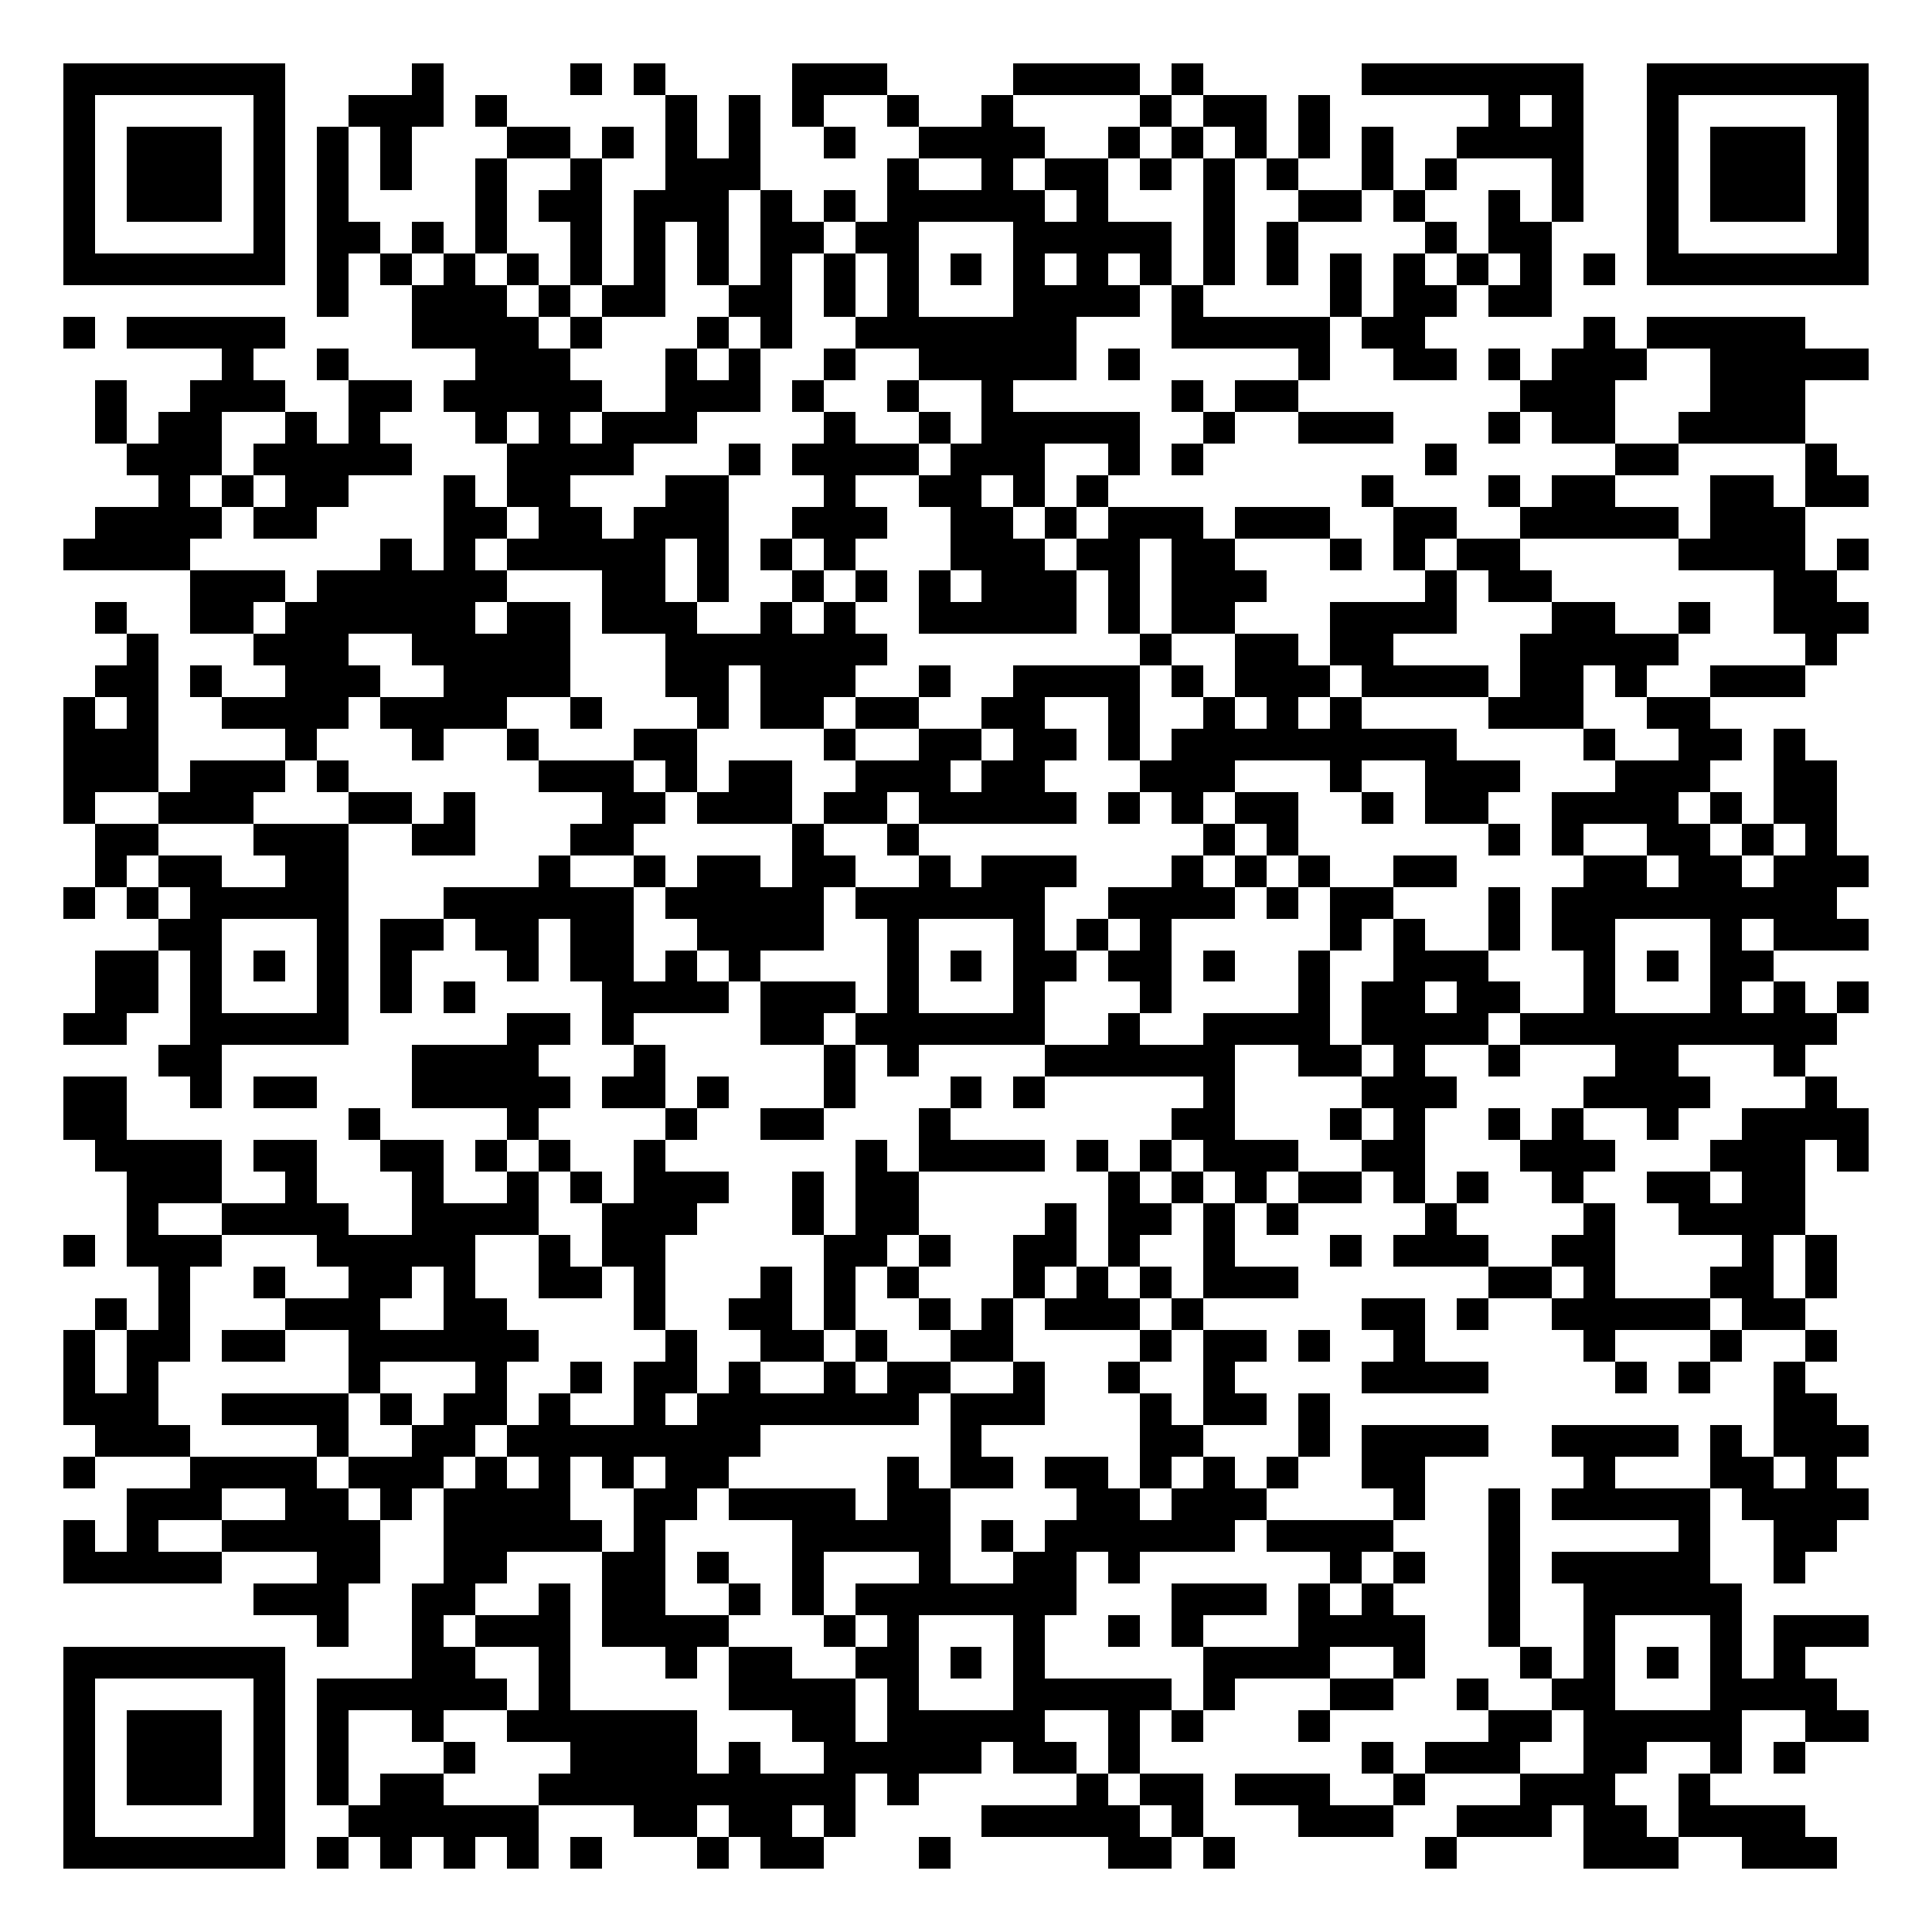
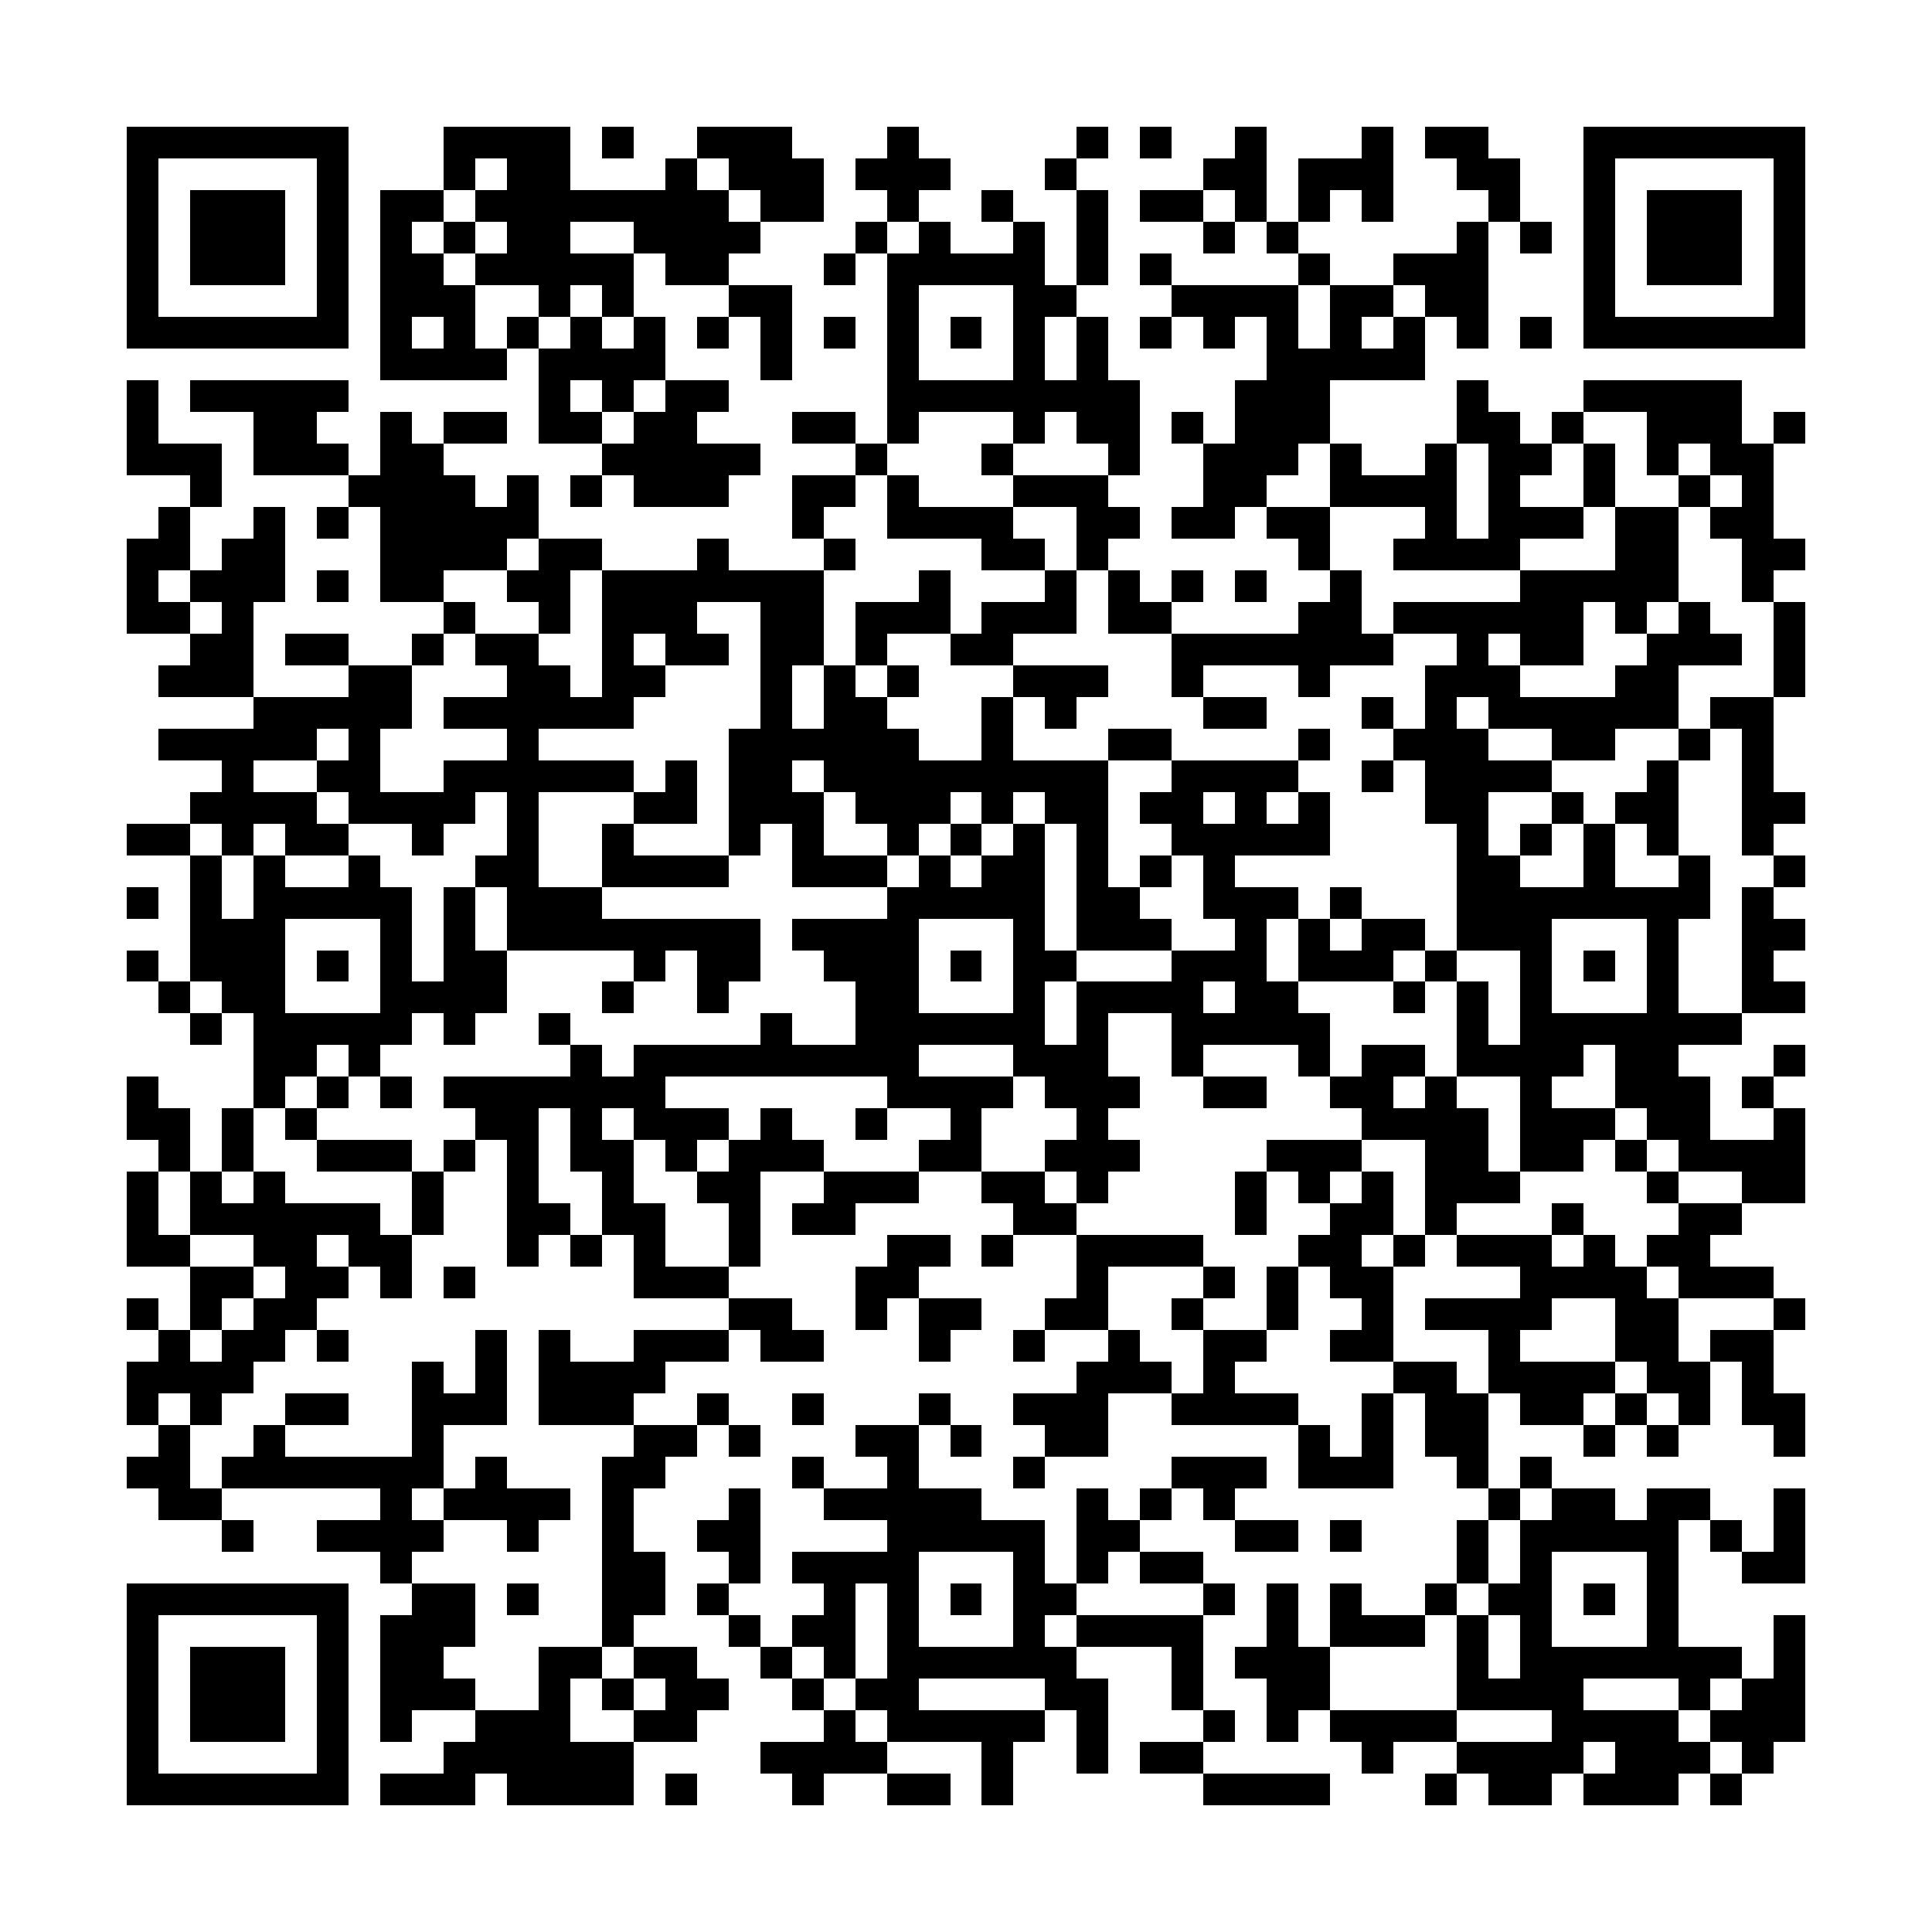
- <svg xmlns="http://www.w3.org/2000/svg" viewBox="0 0 61 61" shape-rendering="crispEdges" class="segno">
-   <path fill="#fff" d="M0 0h61v61h-61z" />
-   <path class="qrline" stroke="#000" d="M2 2.5h7m4 0h1m4 0h1m1 0h1m4 0h3m4 0h4m1 0h1m5 0h7m2 0h7m-57 1h1m5 0h1m2 0h3m1 0h1m5 0h1m1 0h1m1 0h1m2 0h1m2 0h1m4 0h1m1 0h2m1 0h1m5 0h1m1 0h1m2 0h1m5 0h1m-57 1h1m1 0h3m1 0h1m1 0h1m1 0h1m3 0h2m1 0h1m1 0h1m1 0h1m2 0h1m2 0h4m2 0h1m1 0h1m1 0h1m1 0h1m1 0h1m2 0h4m2 0h1m1 0h3m1 0h1m-57 1h1m1 0h3m1 0h1m1 0h1m1 0h1m2 0h1m2 0h1m2 0h3m4 0h1m2 0h1m1 0h2m1 0h1m1 0h1m1 0h1m2 0h1m1 0h1m3 0h1m2 0h1m1 0h3m1 0h1m-57 1h1m1 0h3m1 0h1m1 0h1m4 0h1m1 0h2m1 0h3m1 0h1m1 0h1m1 0h5m1 0h1m3 0h1m2 0h2m1 0h1m2 0h1m1 0h1m2 0h1m1 0h3m1 0h1m-57 1h1m5 0h1m1 0h2m1 0h1m1 0h1m2 0h1m1 0h1m1 0h1m1 0h2m1 0h2m3 0h5m1 0h1m1 0h1m4 0h1m1 0h2m3 0h1m5 0h1m-57 1h7m1 0h1m1 0h1m1 0h1m1 0h1m1 0h1m1 0h1m1 0h1m1 0h1m1 0h1m1 0h1m1 0h1m1 0h1m1 0h1m1 0h1m1 0h1m1 0h1m1 0h1m1 0h1m1 0h1m1 0h1m1 0h1m1 0h7m-49 1h1m2 0h3m1 0h1m1 0h2m2 0h2m1 0h1m1 0h1m3 0h4m1 0h1m4 0h1m1 0h2m1 0h2m-47 1h1m1 0h5m4 0h4m1 0h1m3 0h1m1 0h1m2 0h7m3 0h5m1 0h2m5 0h1m1 0h5m-50 1h1m2 0h1m4 0h3m3 0h1m1 0h1m2 0h1m2 0h5m1 0h1m5 0h1m2 0h2m1 0h1m1 0h3m2 0h5m-56 1h1m2 0h3m2 0h2m1 0h5m2 0h3m1 0h1m2 0h1m2 0h1m5 0h1m1 0h2m7 0h3m3 0h3m-54 1h1m1 0h2m2 0h1m1 0h1m3 0h1m1 0h1m1 0h3m4 0h1m2 0h1m1 0h5m2 0h1m2 0h3m3 0h1m1 0h2m2 0h4m-53 1h3m1 0h5m3 0h4m3 0h1m1 0h4m1 0h3m2 0h1m1 0h1m7 0h1m5 0h2m4 0h1m-53 1h1m1 0h1m1 0h2m3 0h1m1 0h2m3 0h2m3 0h1m2 0h2m1 0h1m1 0h1m8 0h1m3 0h1m1 0h2m3 0h2m1 0h2m-56 1h4m1 0h2m4 0h2m1 0h2m1 0h3m2 0h3m2 0h2m1 0h1m1 0h3m1 0h3m2 0h2m2 0h5m1 0h3m-55 1h4m6 0h1m1 0h1m1 0h5m1 0h1m1 0h1m1 0h1m3 0h3m1 0h2m1 0h2m3 0h1m1 0h1m1 0h2m5 0h4m1 0h1m-53 1h3m1 0h6m3 0h2m1 0h1m2 0h1m1 0h1m1 0h1m1 0h3m1 0h1m1 0h3m5 0h1m1 0h2m7 0h2m-55 1h1m2 0h2m1 0h6m1 0h2m1 0h3m2 0h1m1 0h1m2 0h5m1 0h1m1 0h2m3 0h4m3 0h2m2 0h1m2 0h3m-55 1h1m3 0h3m2 0h5m3 0h7m8 0h1m2 0h2m1 0h2m4 0h5m4 0h1m-55 1h2m1 0h1m2 0h3m2 0h4m3 0h2m1 0h3m2 0h1m2 0h4m1 0h1m1 0h3m1 0h4m1 0h2m1 0h1m2 0h3m-55 1h1m1 0h1m2 0h4m1 0h4m2 0h1m3 0h1m1 0h2m1 0h2m2 0h2m2 0h1m2 0h1m1 0h1m1 0h1m4 0h3m2 0h2m-52 1h3m4 0h1m3 0h1m2 0h1m3 0h2m4 0h1m2 0h2m1 0h2m1 0h1m1 0h9m4 0h1m2 0h2m1 0h1m-55 1h3m1 0h3m1 0h1m6 0h3m1 0h1m1 0h2m2 0h3m1 0h2m3 0h3m3 0h1m2 0h3m3 0h3m2 0h2m-56 1h1m2 0h3m3 0h2m1 0h1m4 0h2m1 0h3m1 0h2m1 0h5m1 0h1m1 0h1m1 0h2m2 0h1m1 0h2m2 0h4m1 0h1m1 0h2m-55 1h2m3 0h3m2 0h2m3 0h2m5 0h1m2 0h1m9 0h1m1 0h1m6 0h1m1 0h1m2 0h2m1 0h1m1 0h1m-55 1h1m1 0h2m2 0h2m6 0h1m2 0h1m1 0h2m1 0h2m2 0h1m1 0h3m3 0h1m1 0h1m1 0h1m2 0h2m4 0h2m1 0h2m1 0h3m-57 1h1m1 0h1m1 0h5m3 0h6m1 0h5m1 0h6m2 0h4m1 0h1m1 0h2m3 0h1m1 0h9m-53 1h2m3 0h1m1 0h2m1 0h2m1 0h2m2 0h4m2 0h1m3 0h1m1 0h1m1 0h1m5 0h1m1 0h1m2 0h1m1 0h2m3 0h1m1 0h3m-56 1h2m1 0h1m1 0h1m1 0h1m1 0h1m3 0h1m1 0h2m1 0h1m1 0h1m4 0h1m1 0h1m1 0h2m1 0h2m1 0h1m2 0h1m2 0h3m3 0h1m1 0h1m1 0h2m-53 1h2m1 0h1m3 0h1m1 0h1m1 0h1m4 0h4m1 0h3m1 0h1m3 0h1m3 0h1m4 0h1m1 0h2m1 0h2m2 0h1m3 0h1m1 0h1m1 0h1m-57 1h2m2 0h5m5 0h2m1 0h1m4 0h2m1 0h6m2 0h1m2 0h4m1 0h4m1 0h10m-53 1h2m6 0h4m3 0h1m5 0h1m1 0h1m4 0h6m2 0h2m1 0h1m2 0h1m3 0h2m3 0h1m-55 1h2m2 0h1m1 0h2m3 0h5m1 0h2m1 0h1m3 0h1m3 0h1m1 0h1m5 0h1m4 0h3m4 0h4m3 0h1m-56 1h2m7 0h1m4 0h1m4 0h1m2 0h2m3 0h1m7 0h2m3 0h1m1 0h1m2 0h1m1 0h1m2 0h1m2 0h4m-56 1h4m1 0h2m2 0h2m1 0h1m1 0h1m2 0h1m6 0h1m1 0h4m1 0h1m1 0h1m1 0h3m2 0h2m3 0h3m3 0h3m1 0h1m-55 1h3m2 0h1m3 0h1m2 0h1m1 0h1m1 0h3m2 0h1m1 0h2m6 0h1m1 0h1m1 0h1m1 0h2m1 0h1m1 0h1m2 0h1m2 0h2m1 0h2m-53 1h1m2 0h4m2 0h4m2 0h3m3 0h1m1 0h2m4 0h1m1 0h2m1 0h1m1 0h1m4 0h1m4 0h1m2 0h4m-55 1h1m1 0h3m3 0h5m2 0h1m1 0h2m5 0h2m1 0h1m2 0h2m1 0h1m2 0h1m3 0h1m1 0h3m2 0h2m4 0h1m1 0h1m-53 1h1m2 0h1m2 0h2m1 0h1m2 0h2m1 0h1m3 0h1m1 0h1m1 0h1m3 0h1m1 0h1m1 0h1m1 0h3m6 0h2m1 0h1m3 0h2m1 0h1m-55 1h1m1 0h1m3 0h3m2 0h2m4 0h1m2 0h2m1 0h1m2 0h1m1 0h1m1 0h3m1 0h1m5 0h2m1 0h1m2 0h5m1 0h2m-55 1h1m1 0h2m1 0h2m2 0h6m4 0h1m2 0h2m1 0h1m2 0h2m4 0h1m1 0h2m1 0h1m2 0h1m5 0h1m3 0h1m2 0h1m-56 1h1m1 0h1m6 0h1m3 0h1m2 0h1m1 0h2m1 0h1m2 0h1m1 0h2m2 0h1m2 0h1m2 0h1m4 0h4m4 0h1m1 0h1m2 0h1m-55 1h3m2 0h4m1 0h1m1 0h2m1 0h1m2 0h1m1 0h7m1 0h3m3 0h1m1 0h2m1 0h1m14 0h2m-55 1h3m4 0h1m2 0h2m1 0h8m6 0h1m5 0h2m3 0h1m1 0h4m2 0h4m1 0h1m1 0h3m-57 1h1m3 0h4m1 0h3m1 0h1m1 0h1m1 0h1m1 0h2m5 0h1m1 0h2m1 0h2m1 0h1m1 0h1m1 0h1m2 0h2m5 0h1m3 0h2m1 0h1m-54 1h3m2 0h2m1 0h1m1 0h4m2 0h2m1 0h4m1 0h2m4 0h2m1 0h3m4 0h1m2 0h1m1 0h5m1 0h4m-57 1h1m1 0h1m2 0h5m2 0h5m1 0h1m4 0h5m1 0h1m1 0h6m1 0h4m3 0h1m5 0h1m2 0h2m-56 1h5m3 0h2m2 0h2m3 0h2m1 0h1m2 0h1m3 0h1m2 0h2m1 0h1m6 0h1m1 0h1m2 0h1m1 0h5m2 0h1m-49 1h3m2 0h2m2 0h1m1 0h2m2 0h1m1 0h1m1 0h7m3 0h3m1 0h1m1 0h1m3 0h1m2 0h5m-45 1h1m2 0h1m1 0h3m1 0h4m3 0h1m1 0h1m3 0h1m2 0h1m1 0h1m3 0h4m2 0h1m2 0h1m3 0h1m1 0h3m-57 1h7m4 0h2m2 0h1m3 0h1m1 0h2m2 0h2m1 0h1m1 0h1m5 0h4m2 0h1m3 0h1m1 0h1m1 0h1m1 0h1m1 0h1m-55 1h1m5 0h1m1 0h6m1 0h1m5 0h4m1 0h1m3 0h5m1 0h1m3 0h2m2 0h1m2 0h2m3 0h4m-56 1h1m1 0h3m1 0h1m1 0h1m2 0h1m2 0h6m3 0h2m1 0h5m2 0h1m1 0h1m3 0h1m5 0h2m1 0h5m2 0h2m-57 1h1m1 0h3m1 0h1m1 0h1m3 0h1m3 0h4m1 0h1m2 0h5m1 0h2m1 0h1m7 0h1m1 0h3m2 0h2m2 0h1m1 0h1m-55 1h1m1 0h3m1 0h1m1 0h1m1 0h2m3 0h10m1 0h1m5 0h1m1 0h2m1 0h3m2 0h1m3 0h3m2 0h1m-52 1h1m5 0h1m2 0h6m3 0h2m1 0h2m1 0h1m4 0h5m1 0h1m3 0h3m2 0h3m1 0h2m1 0h4m-55 1h7m1 0h1m1 0h1m1 0h1m1 0h1m1 0h1m3 0h1m1 0h2m3 0h1m5 0h2m1 0h1m6 0h1m4 0h3m2 0h3" />
+ <svg xmlns="http://www.w3.org/2000/svg" viewBox="0 0 61 61" shape-rendering="crispEdges">
+   <path fill="#fff" d="M0 0h61v61H0z" />
+   <path fill="#000" d="M4 4h7v1h-7zM14 4h4v1h-4zM19 4h1v1h-1zM22 4h3v1h-3zM28 4h1v1h-1zM34 4h1v1h-1zM36 4h1v1h-1zM39 4h1v1h-1zM43 4h1v1h-1zM45 4h2v1h-2zM50 4h7v1h-7zM4 5h1v1h-1zM10 5h1v1h-1zM14 5h1v1h-1zM16 5h2v1h-2zM21 5h1v1h-1zM23 5h3v1h-3zM27 5h3v1h-3zM33 5h1v1h-1zM38 5h2v1h-2zM41 5h3v1h-3zM46 5h2v1h-2zM50 5h1v1h-1zM56 5h1v1h-1zM4 6h1v1h-1zM6 6h3v1h-3zM10 6h1v1h-1zM12 6h2v1h-2zM15 6h8v1h-8zM24 6h2v1h-2zM28 6h1v1h-1zM31 6h1v1h-1zM34 6h1v1h-1zM36 6h2v1h-2zM39 6h1v1h-1zM41 6h1v1h-1zM43 6h1v1h-1zM47 6h1v1h-1zM50 6h1v1h-1zM52 6h3v1h-3zM56 6h1v1h-1zM4 7h1v1h-1zM6 7h3v1h-3zM10 7h1v1h-1zM12 7h1v1h-1zM14 7h1v1h-1zM16 7h2v1h-2zM20 7h4v1h-4zM27 7h1v1h-1zM29 7h1v1h-1zM32 7h1v1h-1zM34 7h1v1h-1zM38 7h1v1h-1zM40 7h1v1h-1zM46 7h1v1h-1zM48 7h1v1h-1zM50 7h1v1h-1zM52 7h3v1h-3zM56 7h1v1h-1zM4 8h1v1h-1zM6 8h3v1h-3zM10 8h1v1h-1zM12 8h2v1h-2zM15 8h5v1h-5zM21 8h2v1h-2zM26 8h1v1h-1zM28 8h5v1h-5zM34 8h1v1h-1zM36 8h1v1h-1zM41 8h1v1h-1zM44 8h3v1h-3zM50 8h1v1h-1zM52 8h3v1h-3zM56 8h1v1h-1zM4 9h1v1h-1zM10 9h1v1h-1zM12 9h3v1h-3zM17 9h1v1h-1zM19 9h1v1h-1zM23 9h2v1h-2zM28 9h1v1h-1zM32 9h2v1h-2zM37 9h4v1h-4zM42 9h2v1h-2zM45 9h2v1h-2zM50 9h1v1h-1zM56 9h1v1h-1zM4 10h7v1h-7zM12 10h1v1h-1zM14 10h1v1h-1zM16 10h1v1h-1zM18 10h1v1h-1zM20 10h1v1h-1zM22 10h1v1h-1zM24 10h1v1h-1zM26 10h1v1h-1zM28 10h1v1h-1zM30 10h1v1h-1zM32 10h1v1h-1zM34 10h1v1h-1zM36 10h1v1h-1zM38 10h1v1h-1zM40 10h1v1h-1zM42 10h1v1h-1zM44 10h1v1h-1zM46 10h1v1h-1zM48 10h1v1h-1zM50 10h7v1h-7zM12 11h4v1h-4zM17 11h4v1h-4zM24 11h1v1h-1zM28 11h1v1h-1zM32 11h1v1h-1zM34 11h1v1h-1zM40 11h5v1h-5zM4 12h1v1h-1zM6 12h5v1h-5zM17 12h1v1h-1zM19 12h1v1h-1zM21 12h2v1h-2zM28 12h8v1h-8zM39 12h3v1h-3zM46 12h1v1h-1zM50 12h5v1h-5zM4 13h1v1h-1zM8 13h2v1h-2zM12 13h1v1h-1zM14 13h2v1h-2zM17 13h2v1h-2zM20 13h2v1h-2zM25 13h2v1h-2zM28 13h1v1h-1zM32 13h1v1h-1zM34 13h2v1h-2zM37 13h1v1h-1zM39 13h3v1h-3zM46 13h2v1h-2zM49 13h1v1h-1zM52 13h3v1h-3zM56 13h1v1h-1zM4 14h3v1h-3zM8 14h3v1h-3zM12 14h2v1h-2zM19 14h5v1h-5zM27 14h1v1h-1zM31 14h1v1h-1zM35 14h1v1h-1zM38 14h3v1h-3zM42 14h1v1h-1zM45 14h1v1h-1zM47 14h2v1h-2zM50 14h1v1h-1zM52 14h1v1h-1zM54 14h2v1h-2zM6 15h1v1h-1zM11 15h4v1h-4zM16 15h1v1h-1zM18 15h1v1h-1zM20 15h3v1h-3zM25 15h2v1h-2zM28 15h1v1h-1zM32 15h3v1h-3zM38 15h2v1h-2zM42 15h4v1h-4zM47 15h1v1h-1zM50 15h1v1h-1zM53 15h1v1h-1zM55 15h1v1h-1zM5 16h1v1h-1zM8 16h1v1h-1zM10 16h1v1h-1zM12 16h5v1h-5zM25 16h1v1h-1zM28 16h4v1h-4zM34 16h2v1h-2zM37 16h2v1h-2zM40 16h2v1h-2zM45 16h1v1h-1zM47 16h3v1h-3zM51 16h2v1h-2zM54 16h2v1h-2zM4 17h2v1h-2zM7 17h2v1h-2zM12 17h4v1h-4zM17 17h2v1h-2zM22 17h1v1h-1zM26 17h1v1h-1zM31 17h2v1h-2zM34 17h1v1h-1zM41 17h1v1h-1zM44 17h4v1h-4zM51 17h2v1h-2zM55 17h2v1h-2zM4 18h1v1h-1zM6 18h3v1h-3zM10 18h1v1h-1zM12 18h2v1h-2zM16 18h2v1h-2zM19 18h7v1h-7zM29 18h1v1h-1zM33 18h1v1h-1zM35 18h1v1h-1zM37 18h1v1h-1zM39 18h1v1h-1zM42 18h1v1h-1zM48 18h5v1h-5zM55 18h1v1h-1zM4 19h2v1h-2zM7 19h1v1h-1zM14 19h1v1h-1zM17 19h1v1h-1zM19 19h3v1h-3zM24 19h2v1h-2zM27 19h3v1h-3zM31 19h3v1h-3zM35 19h2v1h-2zM41 19h2v1h-2zM44 19h6v1h-6zM51 19h1v1h-1zM53 19h1v1h-1zM56 19h1v1h-1zM6 20h2v1h-2zM9 20h2v1h-2zM13 20h1v1h-1zM15 20h2v1h-2zM19 20h1v1h-1zM21 20h2v1h-2zM24 20h2v1h-2zM27 20h1v1h-1zM30 20h2v1h-2zM37 20h7v1h-7zM46 20h1v1h-1zM48 20h2v1h-2zM52 20h3v1h-3zM56 20h1v1h-1zM5 21h3v1h-3zM11 21h2v1h-2zM16 21h2v1h-2zM19 21h2v1h-2zM24 21h1v1h-1zM26 21h1v1h-1zM28 21h1v1h-1zM32 21h3v1h-3zM37 21h1v1h-1zM41 21h1v1h-1zM45 21h3v1h-3zM51 21h2v1h-2zM56 21h1v1h-1zM8 22h5v1h-5zM14 22h6v1h-6zM24 22h1v1h-1zM26 22h2v1h-2zM31 22h1v1h-1zM33 22h1v1h-1zM38 22h2v1h-2zM43 22h1v1h-1zM45 22h1v1h-1zM47 22h6v1h-6zM54 22h2v1h-2zM5 23h5v1h-5zM11 23h1v1h-1zM16 23h1v1h-1zM23 23h6v1h-6zM31 23h1v1h-1zM35 23h2v1h-2zM41 23h1v1h-1zM44 23h3v1h-3zM49 23h2v1h-2zM53 23h1v1h-1zM55 23h1v1h-1zM7 24h1v1h-1zM10 24h2v1h-2zM14 24h6v1h-6zM21 24h1v1h-1zM23 24h2v1h-2zM26 24h9v1h-9zM37 24h4v1h-4zM43 24h1v1h-1zM45 24h4v1h-4zM52 24h1v1h-1zM55 24h1v1h-1zM6 25h4v1h-4zM11 25h4v1h-4zM16 25h1v1h-1zM20 25h2v1h-2zM23 25h3v1h-3zM27 25h3v1h-3zM31 25h1v1h-1zM33 25h2v1h-2zM36 25h2v1h-2zM39 25h1v1h-1zM41 25h1v1h-1zM45 25h2v1h-2zM49 25h1v1h-1zM51 25h2v1h-2zM55 25h2v1h-2zM4 26h2v1h-2zM7 26h1v1h-1zM9 26h2v1h-2zM13 26h1v1h-1zM16 26h1v1h-1zM19 26h1v1h-1zM23 26h1v1h-1zM25 26h1v1h-1zM28 26h1v1h-1zM30 26h1v1h-1zM32 26h1v1h-1zM34 26h1v1h-1zM37 26h5v1h-5zM46 26h1v1h-1zM48 26h1v1h-1zM50 26h1v1h-1zM52 26h1v1h-1zM55 26h1v1h-1zM6 27h1v1h-1zM8 27h1v1h-1zM11 27h1v1h-1zM15 27h2v1h-2zM19 27h4v1h-4zM25 27h3v1h-3zM29 27h1v1h-1zM31 27h2v1h-2zM34 27h1v1h-1zM36 27h1v1h-1zM38 27h1v1h-1zM46 27h2v1h-2zM50 27h1v1h-1zM53 27h1v1h-1zM56 27h1v1h-1zM4 28h1v1h-1zM6 28h1v1h-1zM8 28h5v1h-5zM14 28h1v1h-1zM16 28h3v1h-3zM28 28h5v1h-5zM34 28h2v1h-2zM38 28h3v1h-3zM42 28h1v1h-1zM46 28h8v1h-8zM55 28h1v1h-1zM6 29h3v1h-3zM12 29h1v1h-1zM14 29h1v1h-1zM16 29h8v1h-8zM25 29h4v1h-4zM32 29h1v1h-1zM34 29h3v1h-3zM39 29h1v1h-1zM41 29h1v1h-1zM43 29h2v1h-2zM46 29h3v1h-3zM52 29h1v1h-1zM55 29h2v1h-2zM4 30h1v1h-1zM6 30h3v1h-3zM10 30h1v1h-1zM12 30h1v1h-1zM14 30h2v1h-2zM20 30h1v1h-1zM22 30h2v1h-2zM26 30h3v1h-3zM30 30h1v1h-1zM32 30h2v1h-2zM37 30h3v1h-3zM41 30h3v1h-3zM45 30h1v1h-1zM48 30h1v1h-1zM50 30h1v1h-1zM52 30h1v1h-1zM55 30h1v1h-1zM5 31h1v1h-1zM7 31h2v1h-2zM12 31h4v1h-4zM19 31h1v1h-1zM22 31h1v1h-1zM27 31h2v1h-2zM32 31h1v1h-1zM34 31h4v1h-4zM39 31h2v1h-2zM44 31h1v1h-1zM46 31h1v1h-1zM48 31h1v1h-1zM52 31h1v1h-1zM55 31h2v1h-2zM6 32h1v1h-1zM8 32h5v1h-5zM14 32h1v1h-1zM17 32h1v1h-1zM24 32h1v1h-1zM27 32h6v1h-6zM34 32h1v1h-1zM37 32h5v1h-5zM46 32h1v1h-1zM48 32h7v1h-7zM8 33h2v1h-2zM11 33h1v1h-1zM18 33h1v1h-1zM20 33h9v1h-9zM32 33h3v1h-3zM37 33h1v1h-1zM41 33h1v1h-1zM43 33h2v1h-2zM46 33h4v1h-4zM51 33h2v1h-2zM56 33h1v1h-1zM4 34h1v1h-1zM8 34h1v1h-1zM10 34h1v1h-1zM12 34h1v1h-1zM14 34h7v1h-7zM28 34h4v1h-4zM33 34h3v1h-3zM38 34h2v1h-2zM42 34h2v1h-2zM45 34h1v1h-1zM48 34h1v1h-1zM51 34h3v1h-3zM55 34h1v1h-1zM4 35h2v1h-2zM7 35h1v1h-1zM9 35h1v1h-1zM15 35h2v1h-2zM18 35h1v1h-1zM20 35h3v1h-3zM24 35h1v1h-1zM27 35h1v1h-1zM30 35h1v1h-1zM34 35h1v1h-1zM43 35h4v1h-4zM48 35h3v1h-3zM52 35h2v1h-2zM56 35h1v1h-1zM5 36h1v1h-1zM7 36h1v1h-1zM10 36h3v1h-3zM14 36h1v1h-1zM16 36h1v1h-1zM18 36h2v1h-2zM21 36h1v1h-1zM23 36h3v1h-3zM29 36h2v1h-2zM33 36h3v1h-3zM40 36h3v1h-3zM45 36h2v1h-2zM48 36h2v1h-2zM51 36h1v1h-1zM53 36h4v1h-4zM4 37h1v1h-1zM6 37h1v1h-1zM8 37h1v1h-1zM13 37h1v1h-1zM16 37h1v1h-1zM19 37h1v1h-1zM22 37h2v1h-2zM26 37h3v1h-3zM31 37h2v1h-2zM34 37h1v1h-1zM39 37h1v1h-1zM41 37h1v1h-1zM43 37h1v1h-1zM45 37h3v1h-3zM52 37h1v1h-1zM55 37h2v1h-2zM4 38h1v1h-1zM6 38h6v1h-6zM13 38h1v1h-1zM16 38h2v1h-2zM19 38h2v1h-2zM23 38h1v1h-1zM25 38h2v1h-2zM32 38h2v1h-2zM39 38h1v1h-1zM42 38h2v1h-2zM45 38h1v1h-1zM49 38h1v1h-1zM53 38h2v1h-2zM4 39h2v1h-2zM8 39h2v1h-2zM11 39h2v1h-2zM16 39h1v1h-1zM18 39h1v1h-1zM20 39h1v1h-1zM23 39h1v1h-1zM28 39h2v1h-2zM31 39h1v1h-1zM34 39h4v1h-4zM41 39h2v1h-2zM44 39h1v1h-1zM46 39h3v1h-3zM50 39h1v1h-1zM52 39h2v1h-2zM6 40h2v1h-2zM9 40h2v1h-2zM12 40h1v1h-1zM14 40h1v1h-1zM20 40h3v1h-3zM27 40h2v1h-2zM34 40h1v1h-1zM38 40h1v1h-1zM40 40h1v1h-1zM42 40h2v1h-2zM48 40h4v1h-4zM53 40h3v1h-3zM4 41h1v1h-1zM6 41h1v1h-1zM8 41h2v1h-2zM23 41h2v1h-2zM27 41h1v1h-1zM29 41h2v1h-2zM33 41h2v1h-2zM37 41h1v1h-1zM40 41h1v1h-1zM43 41h1v1h-1zM45 41h4v1h-4zM51 41h2v1h-2zM56 41h1v1h-1zM5 42h1v1h-1zM7 42h2v1h-2zM10 42h1v1h-1zM15 42h1v1h-1zM17 42h1v1h-1zM20 42h3v1h-3zM24 42h2v1h-2zM29 42h1v1h-1zM32 42h1v1h-1zM35 42h1v1h-1zM38 42h2v1h-2zM42 42h2v1h-2zM47 42h1v1h-1zM51 42h2v1h-2zM54 42h2v1h-2zM4 43h4v1h-4zM13 43h1v1h-1zM15 43h1v1h-1zM17 43h4v1h-4zM34 43h3v1h-3zM38 43h1v1h-1zM44 43h2v1h-2zM47 43h4v1h-4zM52 43h2v1h-2zM55 43h1v1h-1zM4 44h1v1h-1zM6 44h1v1h-1zM9 44h2v1h-2zM13 44h3v1h-3zM17 44h3v1h-3zM22 44h1v1h-1zM25 44h1v1h-1zM29 44h1v1h-1zM32 44h3v1h-3zM37 44h4v1h-4zM43 44h1v1h-1zM45 44h2v1h-2zM48 44h2v1h-2zM51 44h1v1h-1zM53 44h1v1h-1zM55 44h2v1h-2zM5 45h1v1h-1zM8 45h1v1h-1zM13 45h1v1h-1zM20 45h2v1h-2zM23 45h1v1h-1zM27 45h2v1h-2zM30 45h1v1h-1zM33 45h2v1h-2zM41 45h1v1h-1zM43 45h1v1h-1zM45 45h2v1h-2zM50 45h1v1h-1zM52 45h1v1h-1zM56 45h1v1h-1zM4 46h2v1h-2zM7 46h7v1h-7zM15 46h1v1h-1zM19 46h2v1h-2zM25 46h1v1h-1zM28 46h1v1h-1zM32 46h1v1h-1zM37 46h3v1h-3zM41 46h3v1h-3zM46 46h1v1h-1zM48 46h1v1h-1zM5 47h2v1h-2zM12 47h1v1h-1zM14 47h4v1h-4zM19 47h1v1h-1zM23 47h1v1h-1zM26 47h5v1h-5zM34 47h1v1h-1zM36 47h1v1h-1zM38 47h1v1h-1zM47 47h1v1h-1zM49 47h2v1h-2zM52 47h2v1h-2zM56 47h1v1h-1zM7 48h1v1h-1zM10 48h4v1h-4zM16 48h1v1h-1zM19 48h1v1h-1zM22 48h2v1h-2zM28 48h5v1h-5zM34 48h2v1h-2zM39 48h2v1h-2zM42 48h1v1h-1zM46 48h1v1h-1zM48 48h5v1h-5zM54 48h1v1h-1zM56 48h1v1h-1zM12 49h1v1h-1zM19 49h2v1h-2zM23 49h1v1h-1zM25 49h4v1h-4zM32 49h1v1h-1zM34 49h1v1h-1zM36 49h2v1h-2zM46 49h1v1h-1zM48 49h1v1h-1zM52 49h1v1h-1zM55 49h2v1h-2zM4 50h7v1h-7zM13 50h2v1h-2zM16 50h1v1h-1zM19 50h2v1h-2zM22 50h1v1h-1zM26 50h1v1h-1zM28 50h1v1h-1zM30 50h1v1h-1zM32 50h2v1h-2zM38 50h1v1h-1zM40 50h1v1h-1zM42 50h1v1h-1zM45 50h1v1h-1zM47 50h2v1h-2zM50 50h1v1h-1zM52 50h1v1h-1zM4 51h1v1h-1zM10 51h1v1h-1zM12 51h3v1h-3zM19 51h1v1h-1zM23 51h1v1h-1zM25 51h2v1h-2zM28 51h1v1h-1zM32 51h1v1h-1zM34 51h4v1h-4zM40 51h1v1h-1zM42 51h3v1h-3zM46 51h1v1h-1zM48 51h1v1h-1zM52 51h1v1h-1zM56 51h1v1h-1zM4 52h1v1h-1zM6 52h3v1h-3zM10 52h1v1h-1zM12 52h2v1h-2zM17 52h2v1h-2zM20 52h2v1h-2zM24 52h1v1h-1zM26 52h1v1h-1zM28 52h6v1h-6zM37 52h1v1h-1zM39 52h3v1h-3zM46 52h1v1h-1zM48 52h7v1h-7zM56 52h1v1h-1zM4 53h1v1h-1zM6 53h3v1h-3zM10 53h1v1h-1zM12 53h3v1h-3zM17 53h1v1h-1zM19 53h1v1h-1zM21 53h2v1h-2zM25 53h1v1h-1zM27 53h2v1h-2zM33 53h2v1h-2zM37 53h1v1h-1zM40 53h2v1h-2zM46 53h4v1h-4zM53 53h1v1h-1zM55 53h2v1h-2zM4 54h1v1h-1zM6 54h3v1h-3zM10 54h1v1h-1zM12 54h1v1h-1zM15 54h3v1h-3zM20 54h2v1h-2zM26 54h1v1h-1zM28 54h5v1h-5zM34 54h1v1h-1zM38 54h1v1h-1zM40 54h1v1h-1zM42 54h4v1h-4zM49 54h4v1h-4zM54 54h3v1h-3zM4 55h1v1h-1zM10 55h1v1h-1zM14 55h6v1h-6zM24 55h4v1h-4zM31 55h1v1h-1zM34 55h1v1h-1zM36 55h2v1h-2zM43 55h1v1h-1zM46 55h4v1h-4zM51 55h3v1h-3zM55 55h1v1h-1zM4 56h7v1h-7zM12 56h3v1h-3zM16 56h4v1h-4zM21 56h1v1h-1zM25 56h1v1h-1zM28 56h2v1h-2zM31 56h1v1h-1zM38 56h4v1h-4zM45 56h1v1h-1zM47 56h2v1h-2zM50 56h3v1h-3zM54 56h1v1h-1z" />
</svg>
